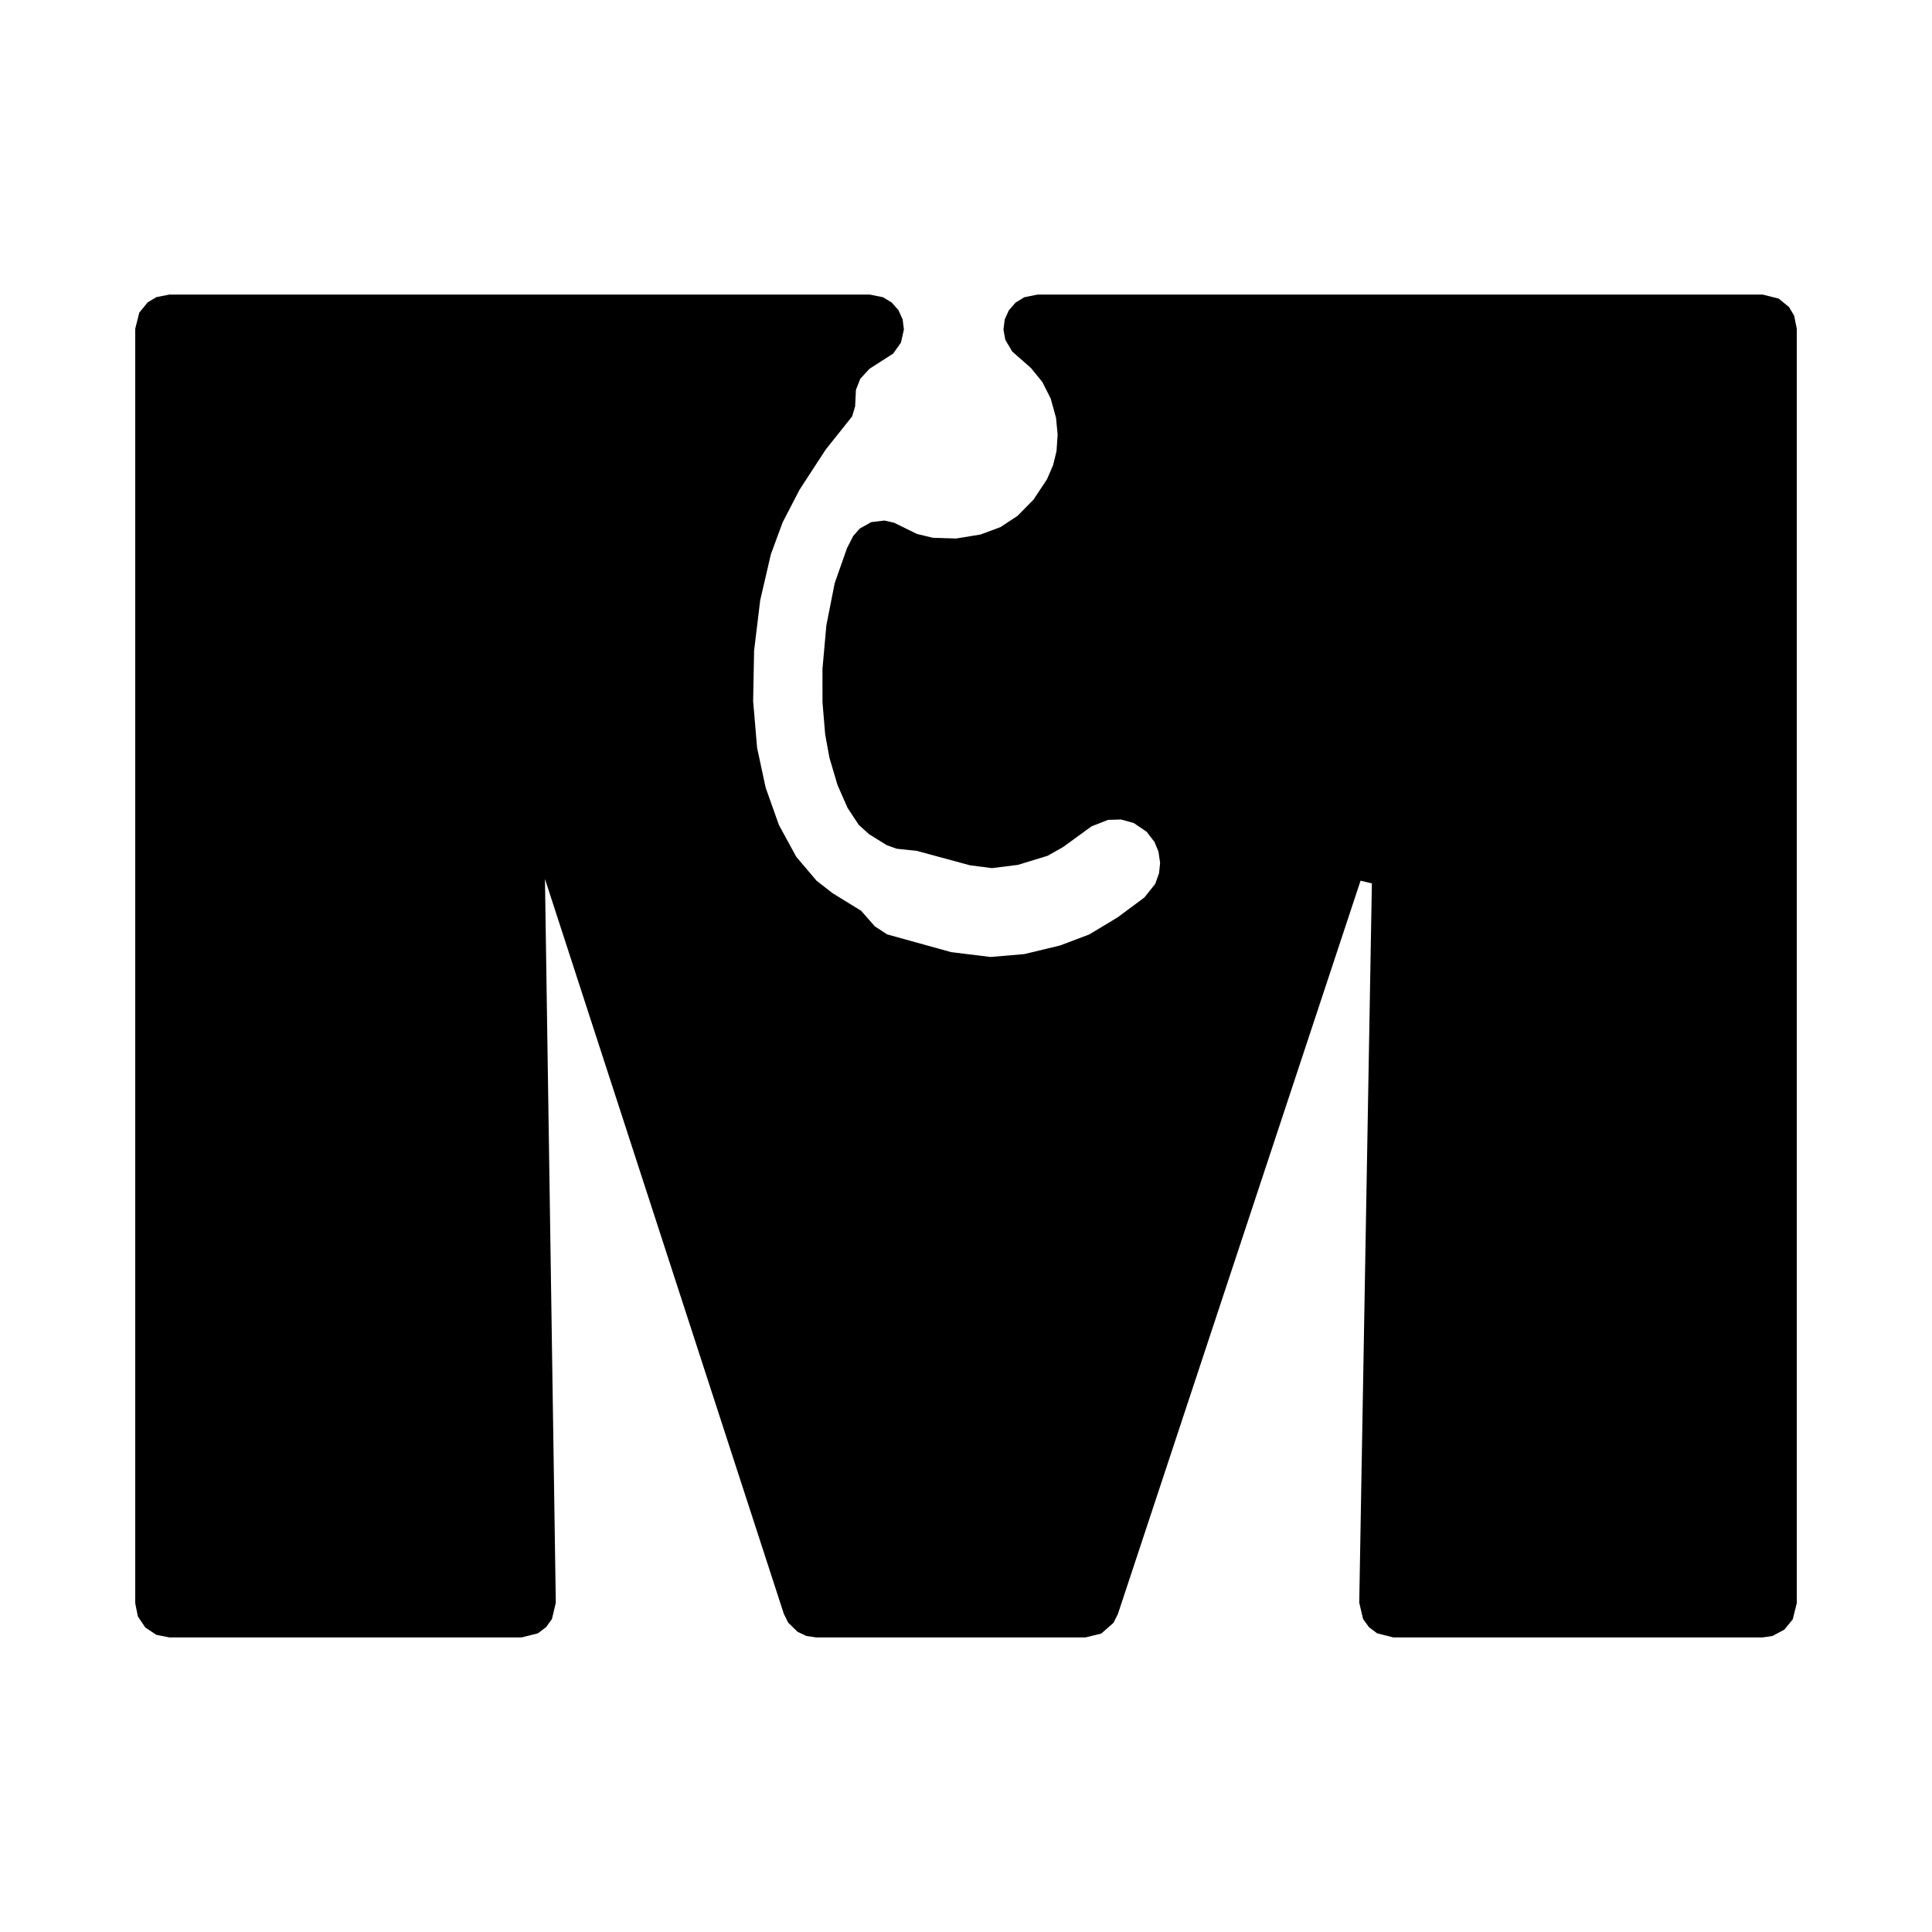
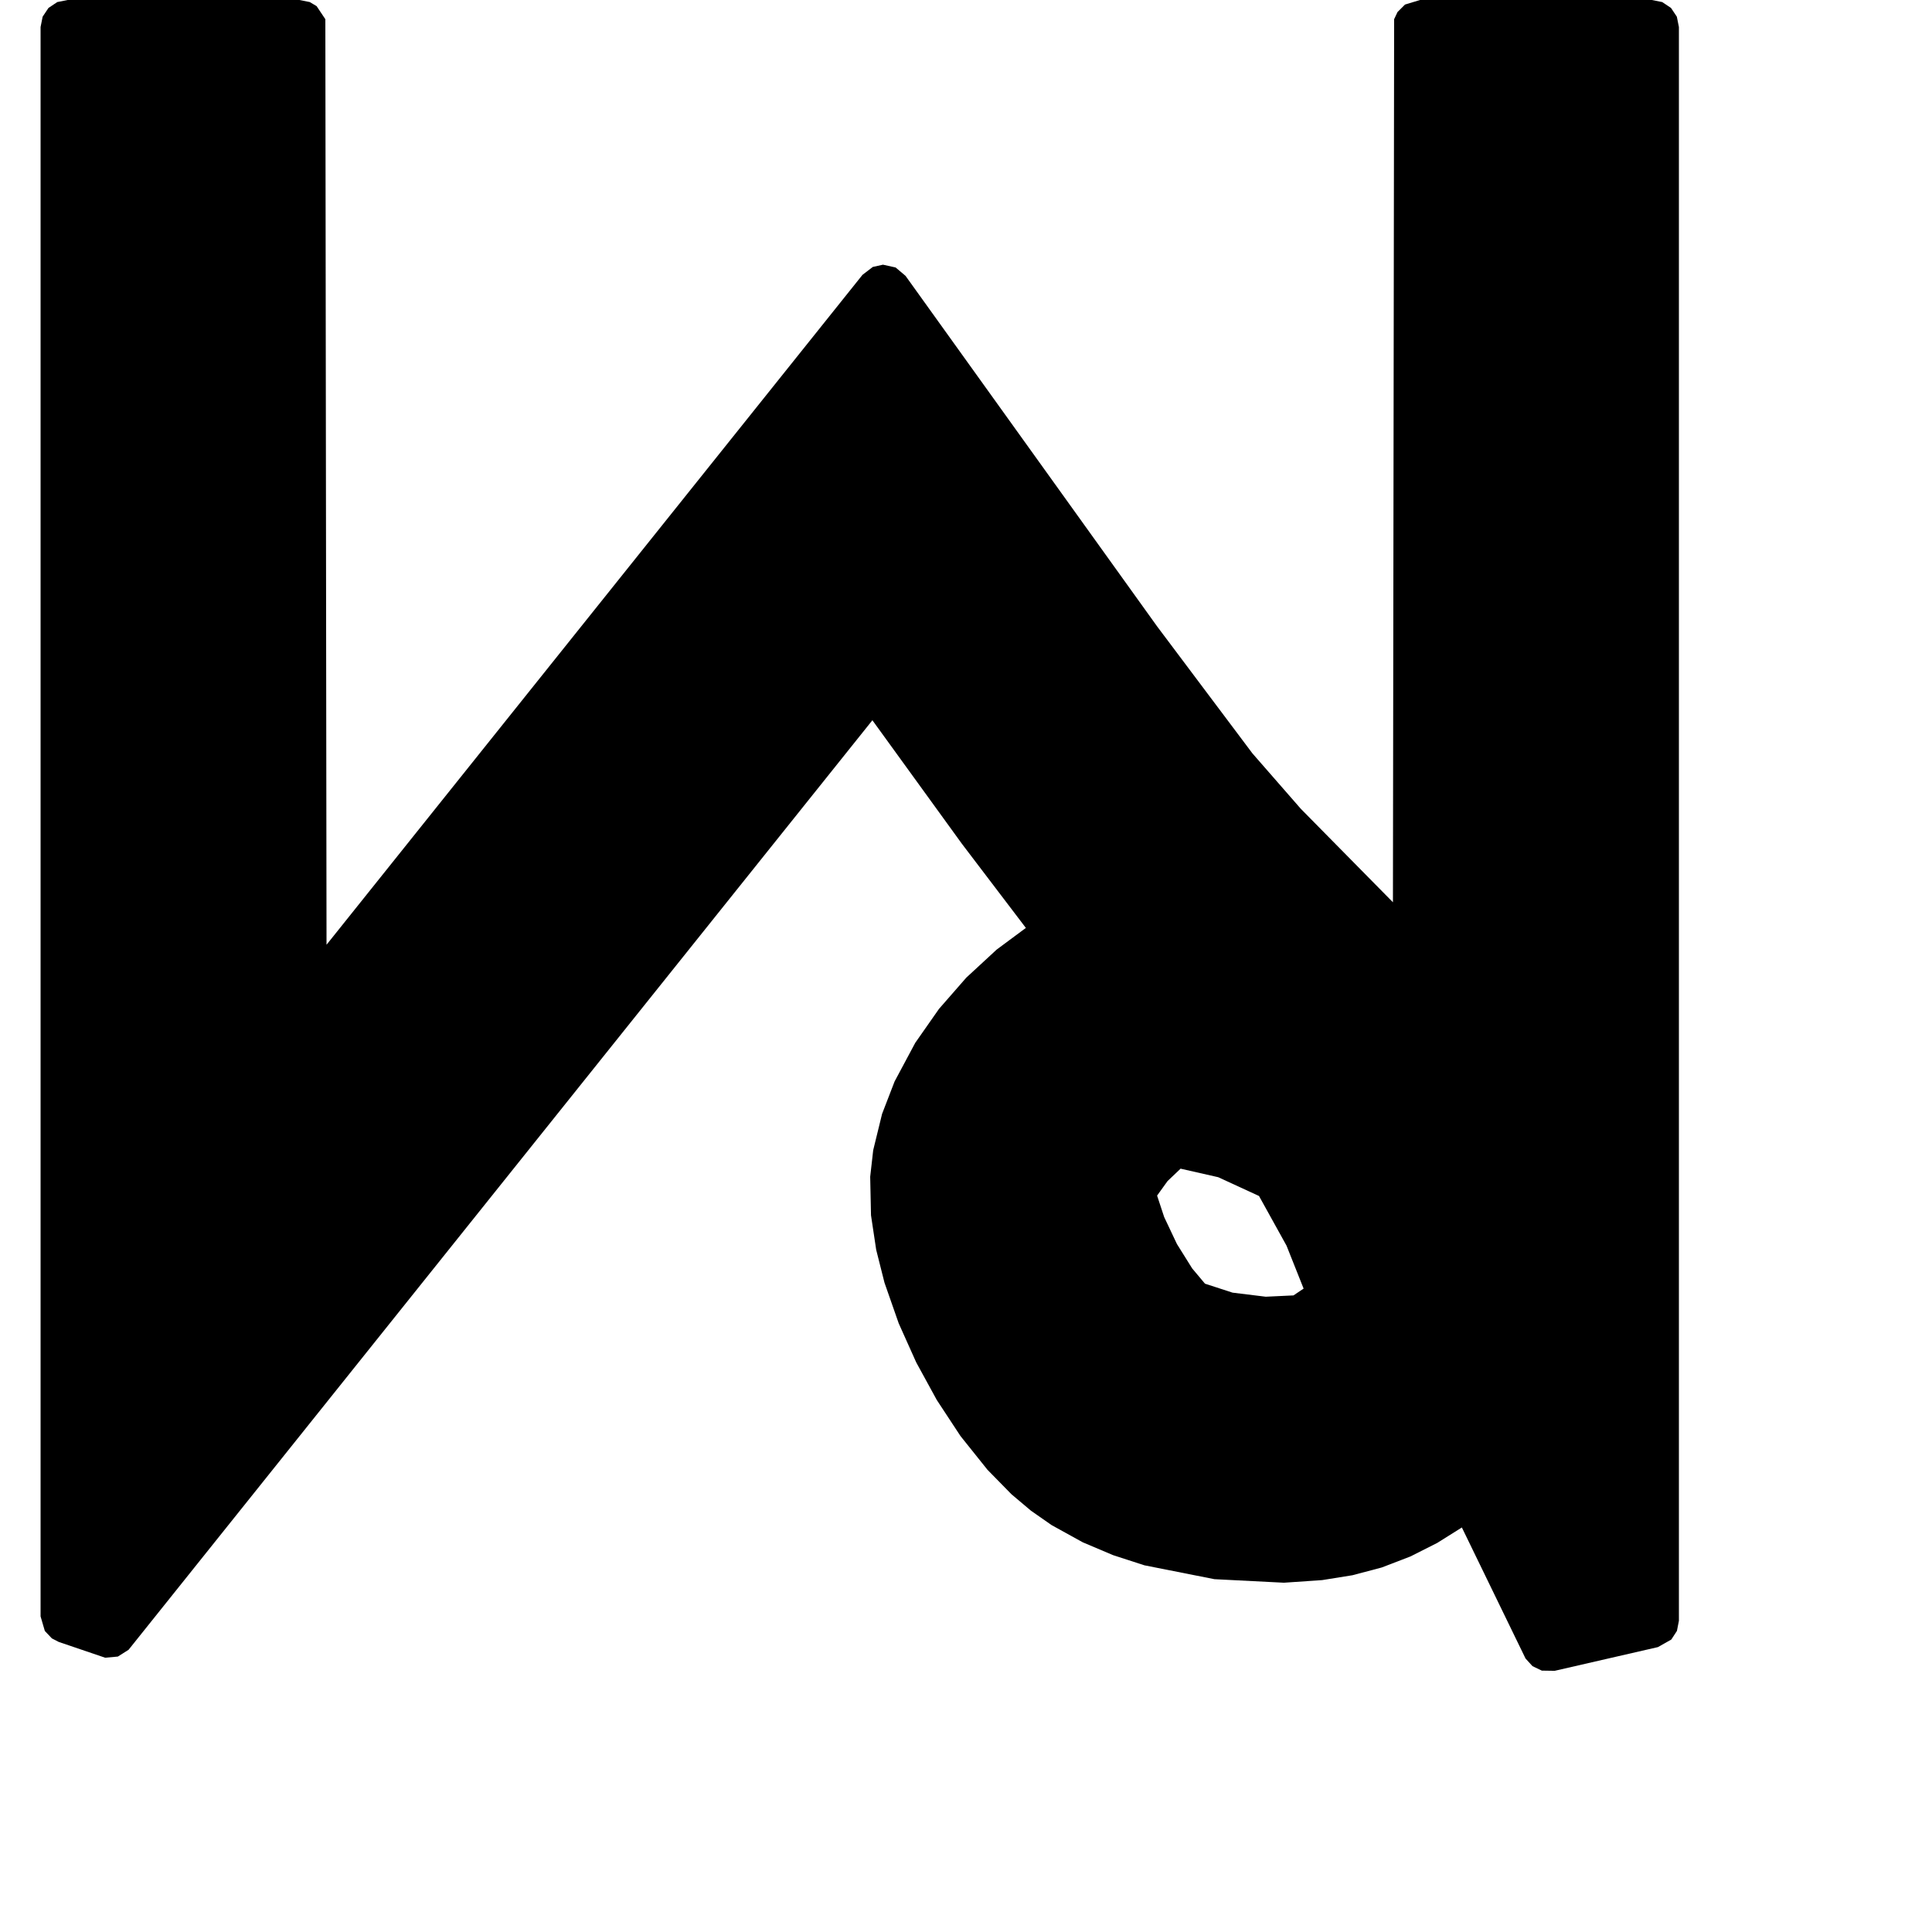
<svg xmlns="http://www.w3.org/2000/svg" viewBox="0 0 1000 1000">
-   <path d="M87.67,847.53 L80.91,846.19 L75.18,842.36 L71.35,836.63 L70.00,829.86 L70.00,170.14 L72.09,161.81 L76.46,156.48 L80.91,153.81 L87.67,152.47 L450.20,152.47 L457.05,153.85 L461.54,156.59 L465.03,160.52 L467.20,165.31 L467.86,170.53 L466.33,177.35 L462.27,183.04 L449.98,190.93 L445.26,196.09 L443.03,201.78 L442.61,210.36 L441.05,215.55 L427.34,232.75 L413.84,253.49 L405.08,270.40 L398.99,286.92 L393.47,310.73 L390.32,336.77 L389.82,362.87 L391.87,387.05 L396.31,407.71 L403.16,426.99 L412.11,443.43 L422.62,455.84 L430.99,462.35 L445.72,471.41 L452.81,479.48 L459.17,483.63 L492.31,492.82 L512.69,495.33 L530.18,493.84 L548.72,489.37 L563.77,483.68 L578.44,474.85 L592.33,464.54 L597.92,457.52 L599.92,451.99 L600.47,446.65 L599.63,440.83 L597.60,435.86 L593.50,430.51 L586.78,425.97 L580.27,424.18 L573.53,424.36 L564.99,427.71 L550.32,438.38 L542.25,442.95 L526.88,447.65 L513.44,449.34 L502.06,447.88 L474.54,440.41 L464.04,439.29 L458.94,437.43 L449.86,431.80 L444.48,426.94 L438.68,418.13 L433.47,406.25 L429.33,392.27 L427.11,380.13 L425.72,363.52 L425.71,346.19 L427.72,323.69 L432.04,301.83 L438.42,283.70 L441.59,277.48 L444.97,273.61 L450.93,270.26 L457.71,269.43 L462.73,270.54 L474.58,276.36 L482.79,278.35 L494.88,278.73 L507.50,276.67 L517.84,272.83 L526.65,267.03 L534.91,258.65 L541.91,248.10 L545.07,240.79 L546.87,233.43 L547.43,224.92 L546.60,216.27 L543.81,206.22 L539.48,197.67 L533.64,190.50 L523.90,181.93 L520.34,175.87 L519.39,170.67 L520.02,165.43 L522.18,160.60 L525.66,156.63 L530.17,153.86 L537.06,152.47 L912.33,152.47 L920.66,154.55 L925.99,158.93 L928.65,163.37 L930.00,170.14 L930.00,829.86 L927.91,838.19 L923.54,843.52 L917.46,846.77 L912.33,847.53 L721.20,847.53 L712.79,845.40 L708.60,842.25 L705.52,838.00 L703.54,829.55 L710.08,457.25 L704.22,455.85 L578.62,835.41 L576.35,839.96 L570.02,845.53 L561.84,847.53 L422.52,847.53 L417.47,846.80 L412.83,844.64 L407.98,839.90 L405.71,835.32 L282.07,454.95 L287.68,829.60 L285.68,838.03 L282.60,842.26 L278.41,845.41 L270.01,847.53 L87.67,847.53 Z" fill="currentColor" fill-rule="evenodd" />
+   <path d="M21.00,836.64 L23.21,844.19 L26.84,848.02 L30.37,849.85 L54.43,858.03 L60.99,857.44 L66.55,853.92 L451.55,372.80 L497.92,436.80 L530.99,480.29 L515.88,491.50 L500.15,506.03 L486.03,522.19 L473.73,539.77 L463.04,559.76 L456.56,576.55 L451.97,595.32 L450.41,609.07 L450.83,629.03 L453.52,646.91 L457.81,663.92 L465.17,684.96 L474.24,705.18 L484.89,724.65 L497.16,743.31 L511.12,760.76 L523.53,773.42 L533.64,781.95 L544.32,789.40 L560.45,798.30 L576.09,804.93 L592.34,810.20 L628.58,817.38 L664.55,819.21 L684.33,817.86 L700.03,815.34 L715.21,811.32 L730.04,805.62 L743.87,798.64 L756.66,790.62 L789.62,858.45 L793.22,862.40 L798.04,864.71 L804.71,864.81 L858.13,852.54 L865.06,848.63 L867.98,844.15 L869.00,838.90 L869.00,14.00 L867.93,8.64 L864.90,4.10 L860.36,1.07 L855.00,0.00 L735.00,0.00 L727.22,2.36 L723.36,6.22 L721.60,9.94 L720.98,467.01 L673.33,418.67 L648.27,389.97 L598.93,324.23 L468.70,142.78 L463.57,138.45 L457.02,137.00 L451.76,138.17 L446.43,142.25 L169.01,489.00 L168.40,9.94 L163.88,3.18 L160.36,1.07 L155.00,0.00 L35.00,0.00 L29.64,1.07 L25.10,4.10 L22.07,8.64 L21.00,14.00 L21.00,836.64 Z M598.91,618.84 L604.32,611.32 L611.07,604.90 L630.55,609.32 L651.66,619.04 L665.90,644.74 L674.75,666.98 L669.50,670.50 L655.15,671.18 L637.97,669.07 L623.70,664.43 L617.06,656.52 L609.17,643.89 L602.57,629.93 L598.91,618.84 Z" fill="currentColor" fill-rule="evenodd" />
</svg>
